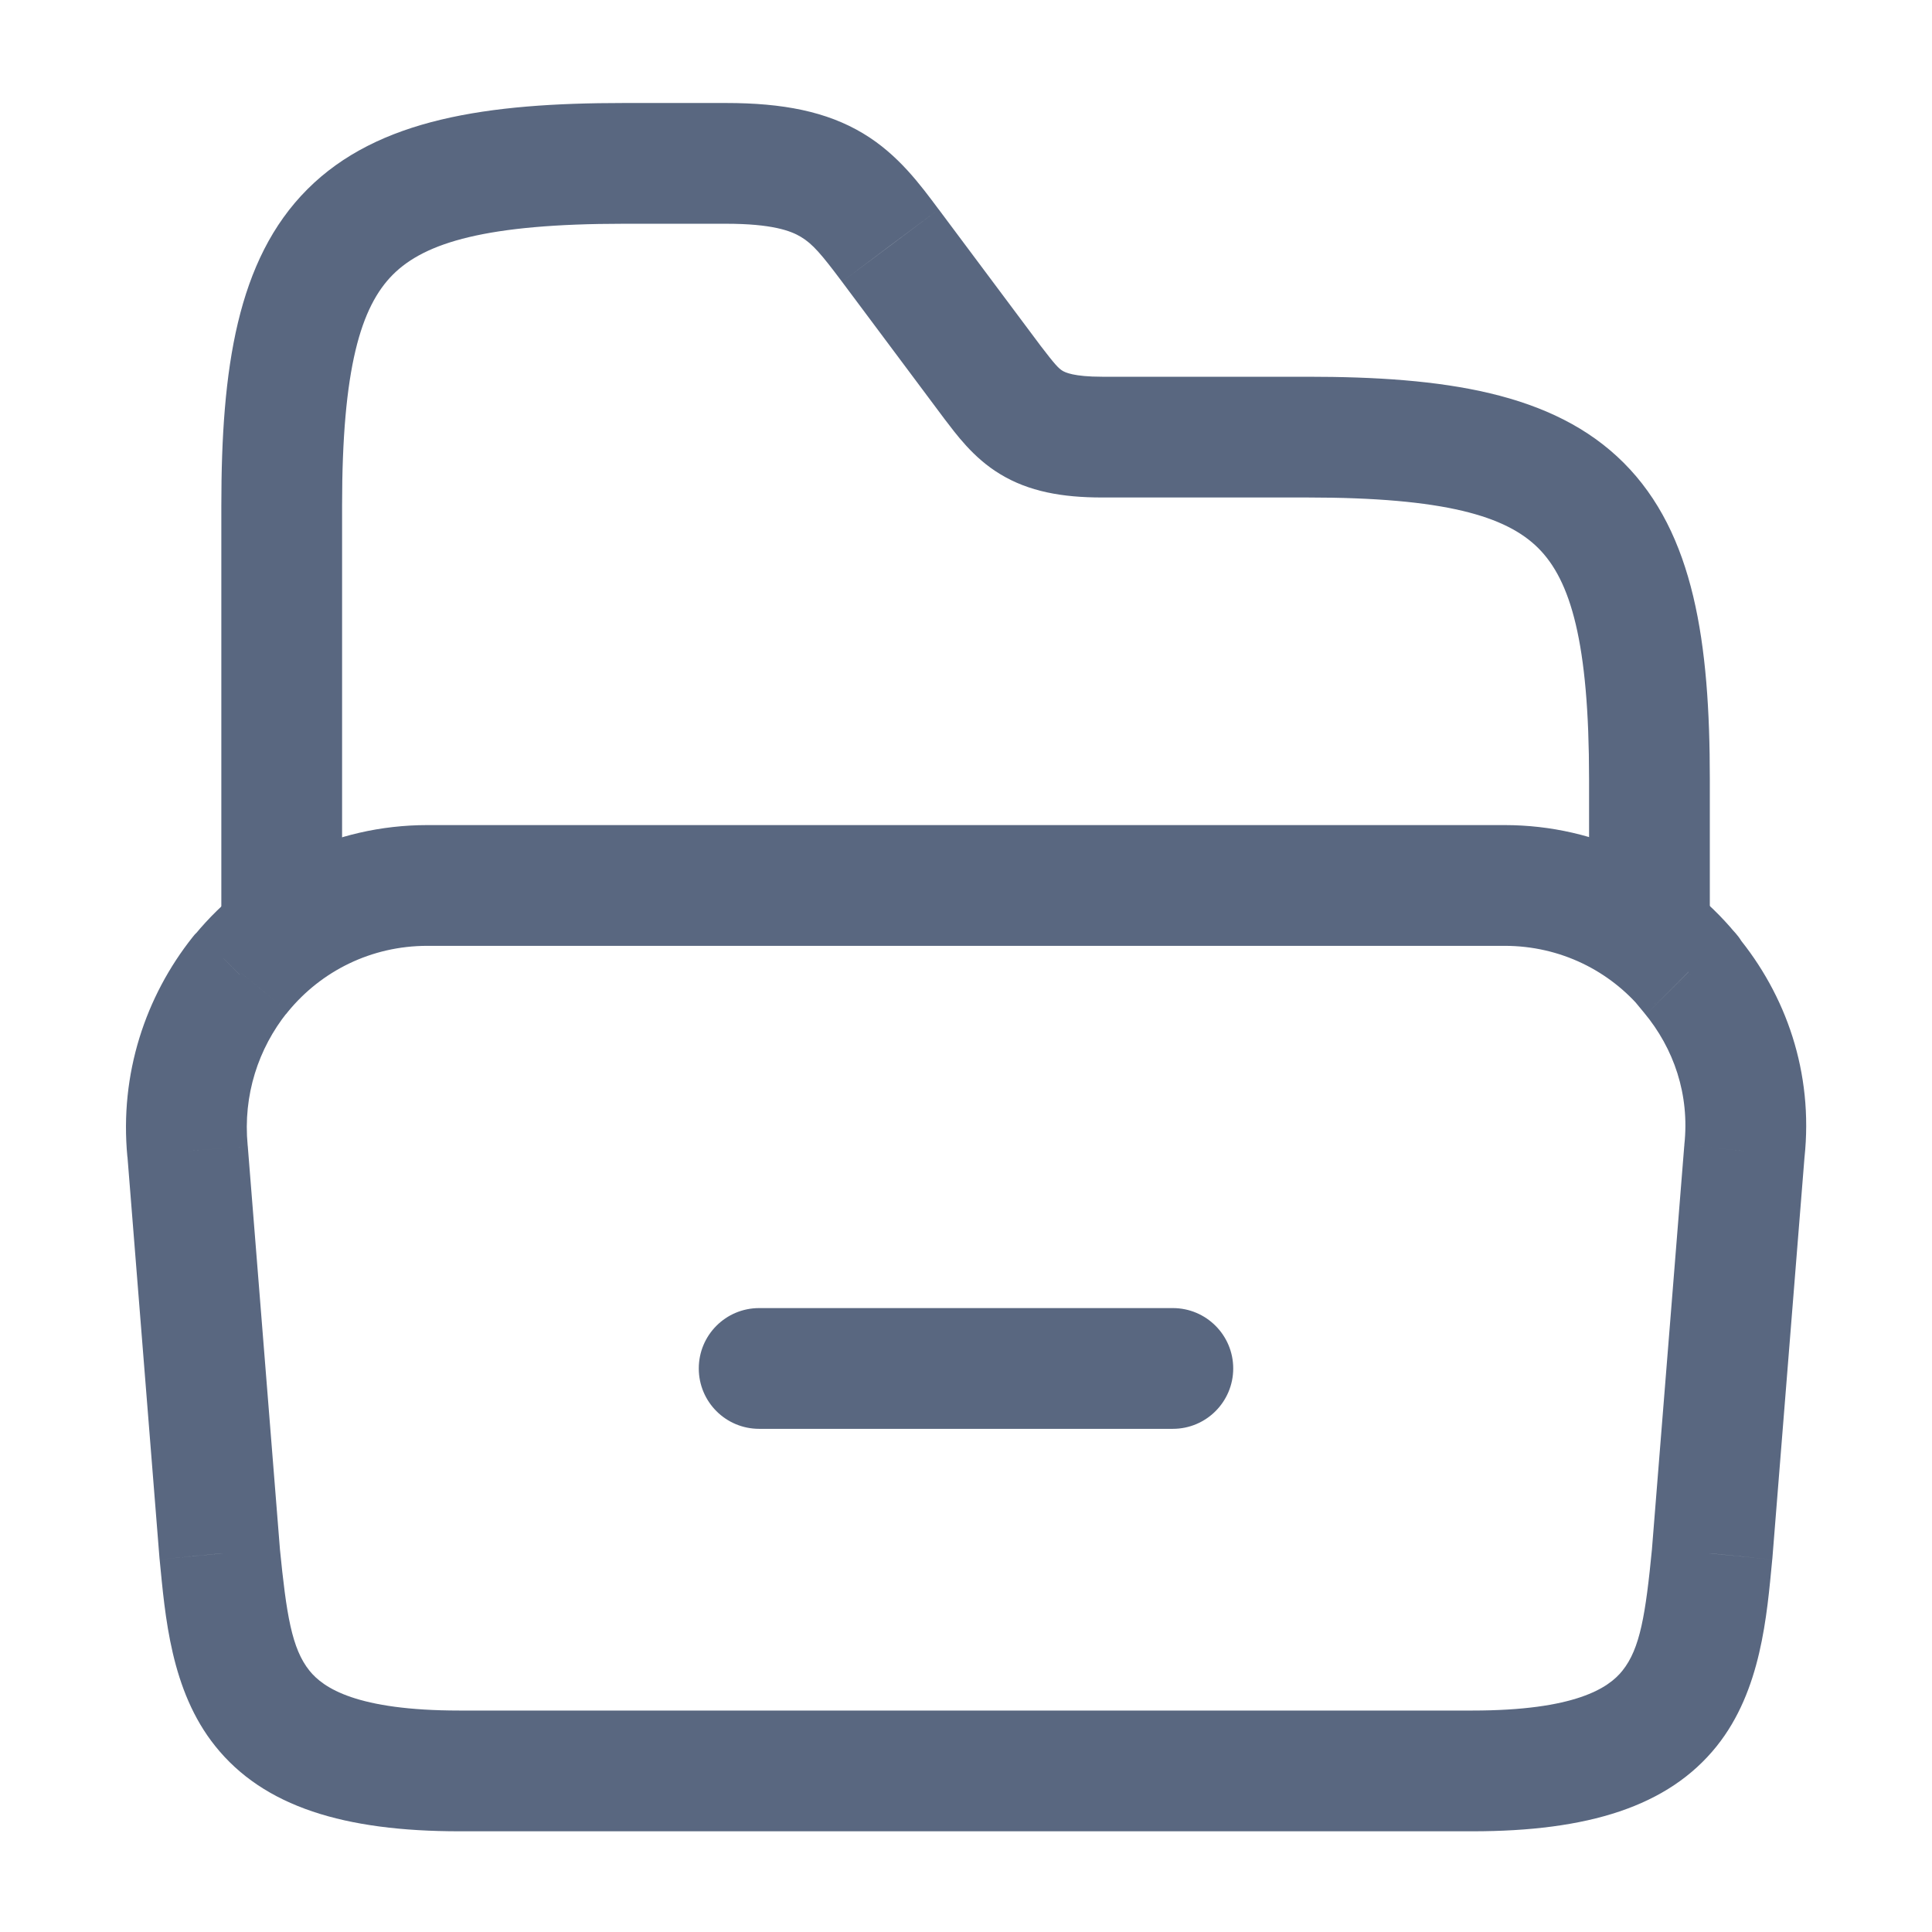
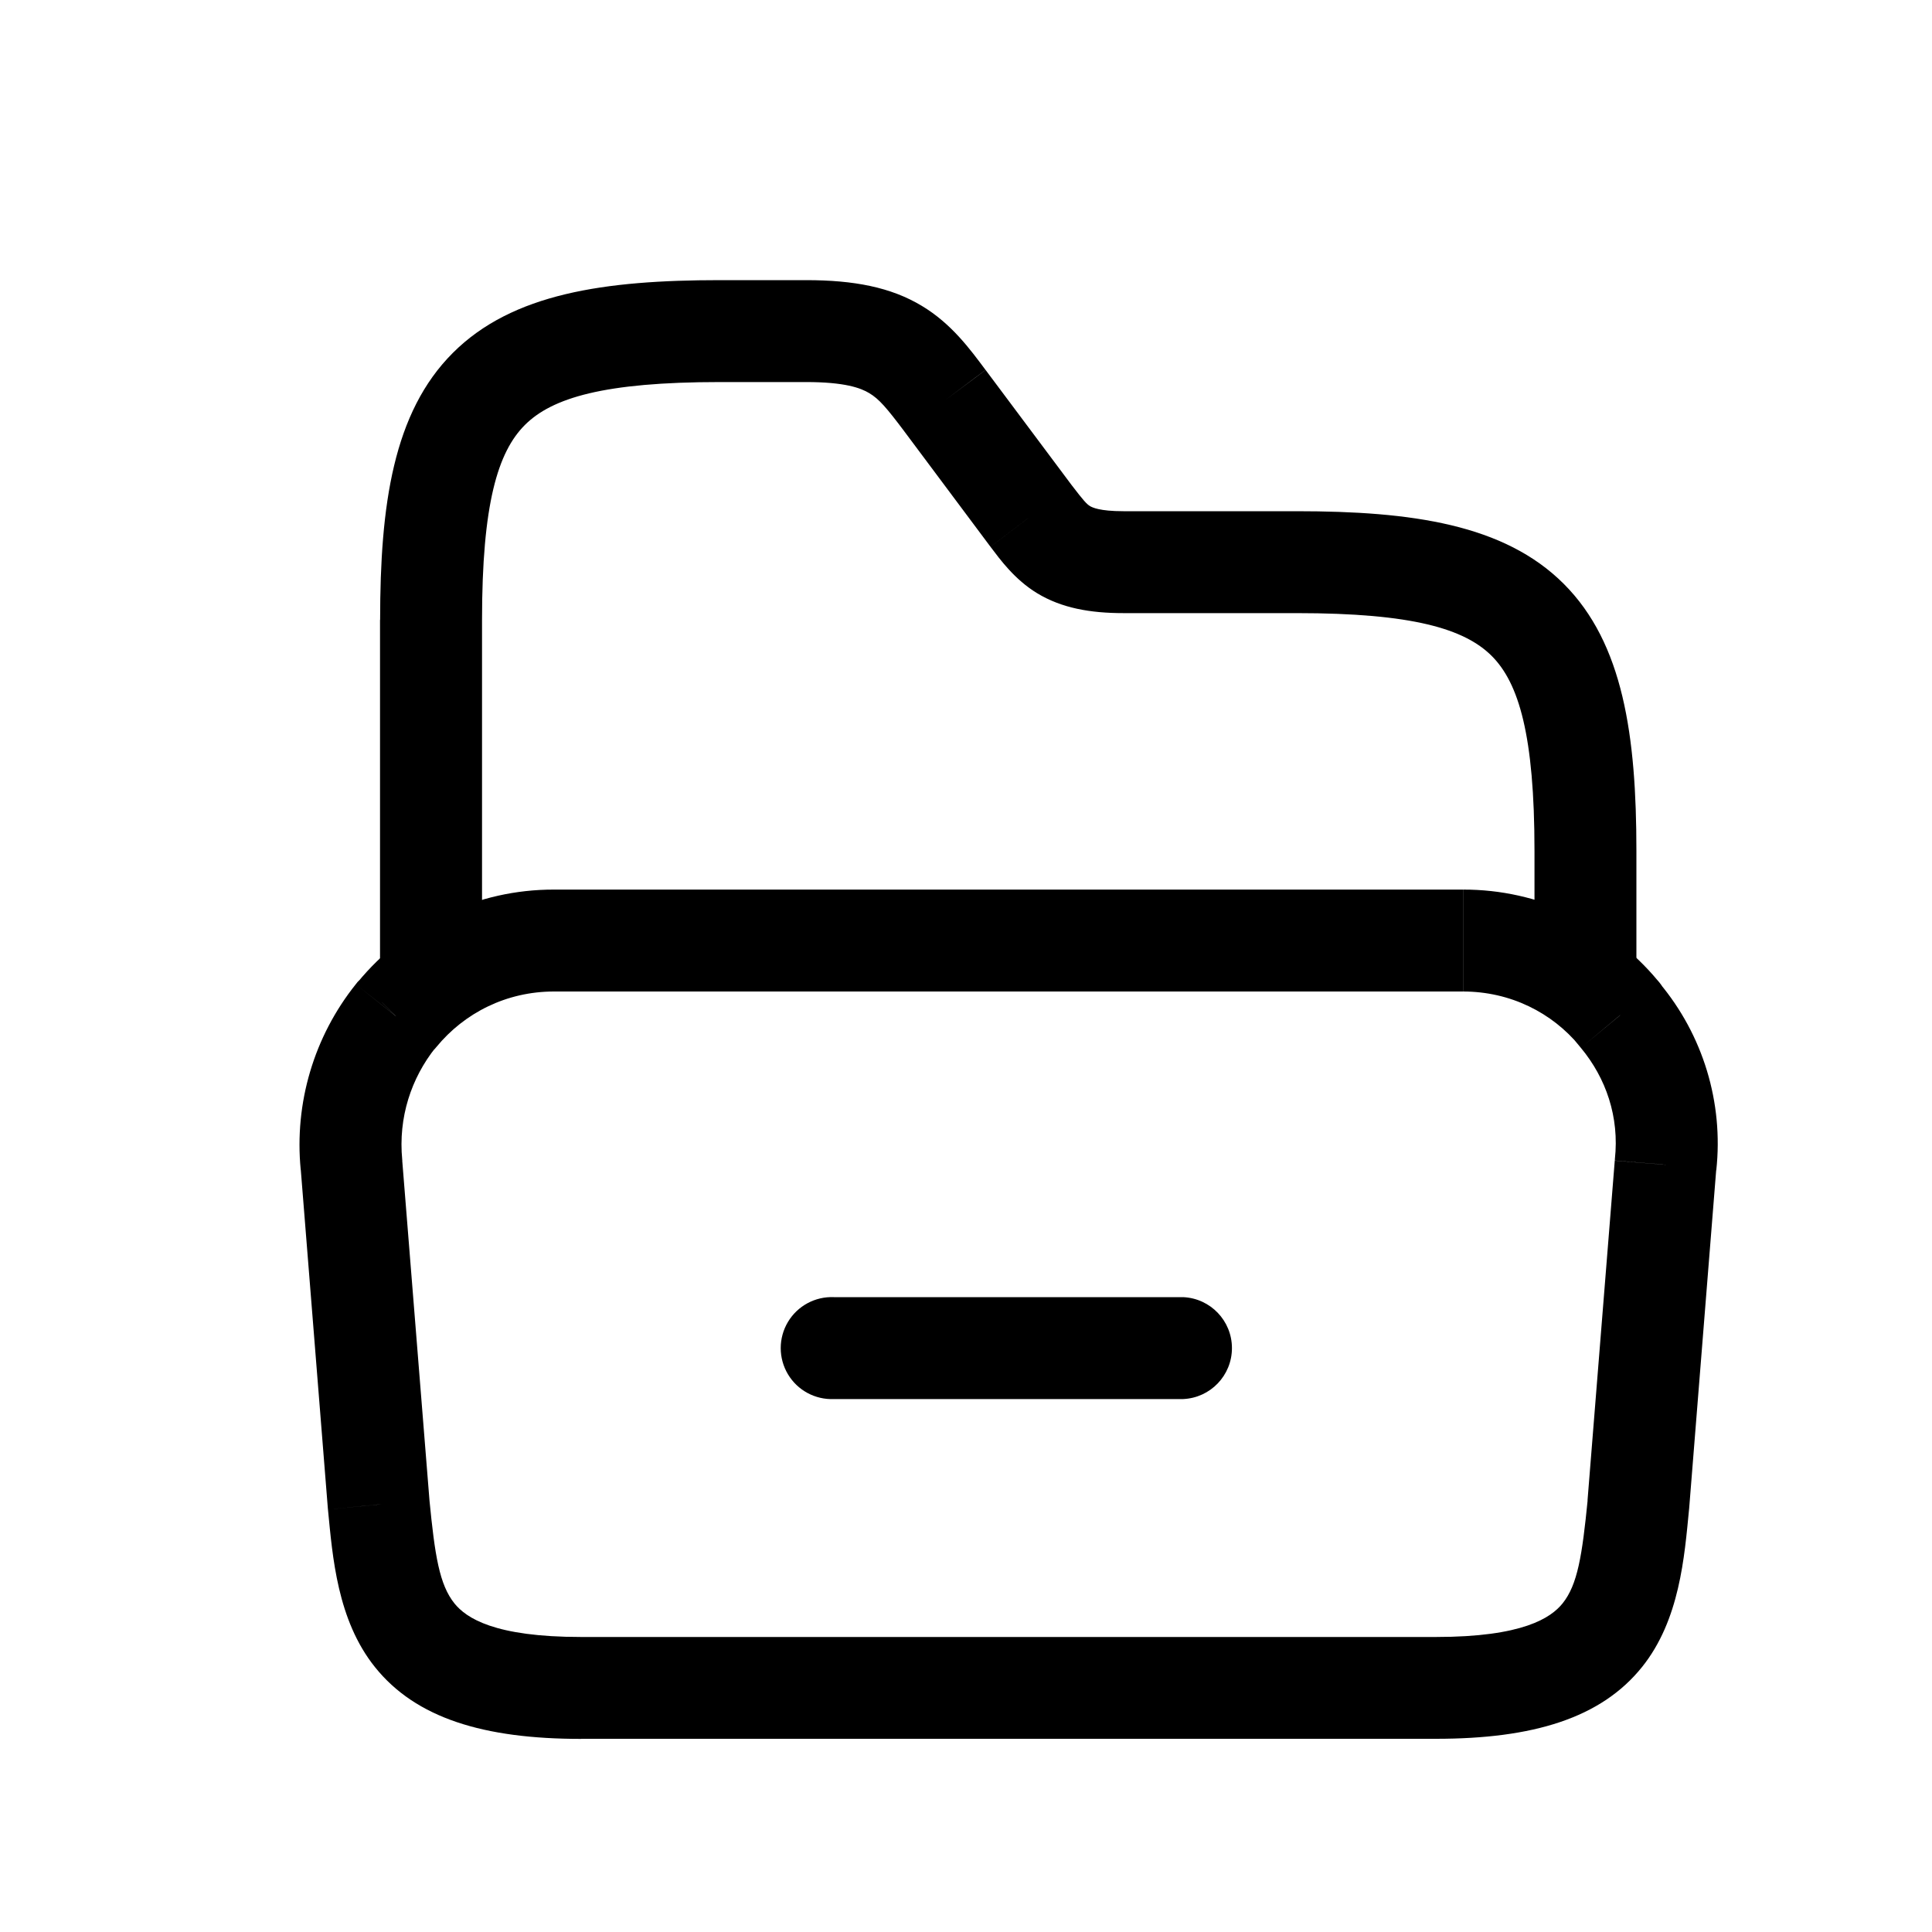
- <svg xmlns="http://www.w3.org/2000/svg" fill="none" version="1.1" width="16" height="16" viewBox="0 0 16 16">
-   <g style="mix-blend-mode:passthrough">
-     <g style="mix-blend-mode:passthrough">
-       <g style="mix-blend-mode:passthrough">
-         <g style="mix-blend-mode:passthrough">
-           <path d="M14.446,9.533C14.446,9.533,13.949,9.48,13.949,9.48C13.949,9.48,13.949,9.486,13.949,9.486C13.949,9.486,13.948,9.493,13.948,9.493C13.948,9.493,14.446,9.533,14.446,9.533C14.446,9.533,14.446,9.533,14.446,9.533ZM14.18,12.866C14.18,12.866,14.677,12.915,14.677,12.915C14.677,12.915,14.678,12.906,14.678,12.906C14.678,12.906,14.18,12.866,14.18,12.866C14.18,12.866,14.18,12.866,14.18,12.866ZM1.82,12.866C1.82,12.866,1.321,12.906,1.321,12.906C1.321,12.906,1.322,12.915,1.322,12.915C1.322,12.915,1.82,12.866,1.82,12.866C1.82,12.866,1.82,12.866,1.82,12.866ZM1.553,9.533C1.553,9.533,2.052,9.493,2.052,9.493C2.052,9.493,2.051,9.485,2.051,9.485C2.051,9.485,1.553,9.533,1.553,9.533C1.553,9.533,1.553,9.533,1.553,9.533ZM1.986,8.073C1.986,8.073,1.633,7.719,1.633,7.719C1.633,7.719,1.613,7.739,1.613,7.739C1.613,7.739,1.595,7.761,1.595,7.761C1.595,7.761,1.986,8.073,1.986,8.073C1.986,8.073,1.986,8.073,1.986,8.073ZM2,8.06C2,8.06,2.353,8.413,2.353,8.413C2.353,8.413,2.371,8.396,2.371,8.396C2.371,8.396,2.386,8.377,2.386,8.377C2.386,8.377,2,8.06,2,8.06C2,8.06,2,8.06,2,8.06ZM13.986,8.046C13.986,8.046,13.602,8.366,13.602,8.366C13.602,8.366,13.617,8.384,13.617,8.384C13.617,8.384,13.633,8.4,13.633,8.4C13.633,8.4,13.986,8.046,13.986,8.046C13.986,8.046,13.986,8.046,13.986,8.046ZM14,8.066C14,8.066,13.5,8.066,13.5,8.066C13.5,8.066,13.5,8.247,13.5,8.247C13.5,8.247,13.615,8.386,13.615,8.386C13.615,8.386,14,8.066,14,8.066C14,8.066,14,8.066,14,8.066ZM13.948,9.493C13.948,9.493,13.681,12.826,13.681,12.826C13.681,12.826,14.678,12.906,14.678,12.906C14.678,12.906,14.945,9.573,14.945,9.573C14.945,9.573,13.948,9.493,13.948,9.493C13.948,9.493,13.948,9.493,13.948,9.493ZM13.682,12.818C13.628,13.372,13.583,13.653,13.436,13.836C13.322,13.979,13.045,14.166,12.193,14.166C12.193,14.166,12.193,15.166,12.193,15.166C13.147,15.166,13.815,14.963,14.217,14.461C14.586,14,14.632,13.381,14.677,12.915C14.677,12.915,13.682,12.818,13.682,12.818C13.682,12.818,13.682,12.818,13.682,12.818ZM12.193,14.166C12.193,14.166,3.806,14.166,3.806,14.166C3.806,14.166,3.806,15.166,3.806,15.166C3.806,15.166,12.193,15.166,12.193,15.166C12.193,15.166,12.193,14.166,12.193,14.166C12.193,14.166,12.193,14.166,12.193,14.166ZM3.806,14.166C2.954,14.166,2.678,13.979,2.563,13.836C2.416,13.653,2.372,13.372,2.317,12.818C2.317,12.818,1.322,12.915,1.322,12.915C1.368,13.381,1.413,14,1.783,14.461C2.185,14.963,2.852,15.166,3.806,15.166C3.806,15.166,3.806,14.166,3.806,14.166C3.806,14.166,3.806,14.166,3.806,14.166ZM2.318,12.826C2.318,12.826,2.052,9.493,2.052,9.493C2.052,9.493,1.055,9.573,1.055,9.573C1.055,9.573,1.321,12.906,1.321,12.906C1.321,12.906,2.318,12.826,2.318,12.826C2.318,12.826,2.318,12.826,2.318,12.826ZM2.051,9.485C2.011,9.068,2.141,8.682,2.378,8.385C2.378,8.385,1.595,7.761,1.595,7.761C1.206,8.251,0.989,8.891,1.055,9.581C1.055,9.581,2.051,9.485,2.051,9.485C2.051,9.485,2.051,9.485,2.051,9.485ZM2.34,8.427C2.343,8.423,2.345,8.422,2.347,8.42C2.348,8.418,2.35,8.417,2.353,8.413C2.353,8.413,1.646,7.706,1.646,7.706C1.643,7.709,1.641,7.711,1.64,7.713C1.638,7.714,1.636,7.716,1.633,7.719C1.633,7.719,2.34,8.427,2.34,8.427C2.34,8.427,2.34,8.427,2.34,8.427ZM2.386,8.377C2.661,8.042,3.074,7.833,3.54,7.833C3.54,7.833,3.54,6.833,3.54,6.833C2.765,6.833,2.072,7.184,1.613,7.742C1.613,7.742,2.386,8.377,2.386,8.377C2.386,8.377,2.386,8.377,2.386,8.377ZM3.54,7.833C3.54,7.833,12.46,7.833,12.46,7.833C12.46,7.833,12.46,6.833,12.46,6.833C12.46,6.833,3.54,6.833,3.54,6.833C3.54,6.833,3.54,7.833,3.54,7.833C3.54,7.833,3.54,7.833,3.54,7.833ZM12.46,7.833C12.925,7.833,13.333,8.042,13.602,8.366C13.602,8.366,14.371,7.727,14.371,7.727C13.92,7.184,13.234,6.833,12.46,6.833C12.46,6.833,12.46,7.833,12.46,7.833C12.46,7.833,12.46,7.833,12.46,7.833ZM13.633,8.4C13.643,8.41,13.619,8.387,13.596,8.356C13.577,8.331,13.5,8.226,13.5,8.066C13.5,8.066,14.5,8.066,14.5,8.066C14.5,7.9,14.42,7.788,14.396,7.756C14.379,7.734,14.364,7.718,14.356,7.709C14.348,7.701,14.341,7.693,14.34,7.693C14.34,7.693,13.633,8.4,13.633,8.4C13.633,8.4,13.633,8.4,13.633,8.4ZM13.615,8.386C13.862,8.683,13.994,9.064,13.949,9.48C13.949,9.48,14.944,9.586,14.944,9.586C15.019,8.882,14.791,8.237,14.384,7.747C14.384,7.747,13.615,8.386,13.615,8.386C13.615,8.386,13.615,8.386,13.615,8.386Z" fill="#596780" fill-opacity="1" />
-         </g>
-         <g style="mix-blend-mode:passthrough">
-           <path d="M1.833,7.62C1.833,7.896,2.057,8.12,2.333,8.12C2.61,8.12,2.833,7.896,2.833,7.62C2.833,7.62,1.833,7.62,1.833,7.62C1.833,7.62,1.833,7.62,1.833,7.62ZM7.373,2.033C7.373,2.033,7.774,1.734,7.774,1.734C7.774,1.734,7.773,1.733,7.773,1.733C7.773,1.733,7.373,2.033,7.373,2.033C7.373,2.033,7.373,2.033,7.373,2.033ZM8.22,3.167C8.22,3.167,7.819,3.466,7.819,3.466C7.819,3.466,7.822,3.47,7.822,3.47C7.822,3.47,8.22,3.167,8.22,3.167C8.22,3.167,8.22,3.167,8.22,3.167ZM13.16,7.647C13.16,7.923,13.384,8.147,13.66,8.147C13.936,8.147,14.16,7.923,14.16,7.647C14.16,7.647,13.16,7.647,13.16,7.647C13.16,7.647,13.16,7.647,13.16,7.647ZM2.833,7.62C2.833,7.62,2.833,4.187,2.833,4.187C2.833,4.187,1.833,4.187,1.833,4.187C1.833,4.187,1.833,7.62,1.833,7.62C1.833,7.62,2.833,7.62,2.833,7.62C2.833,7.62,2.833,7.62,2.833,7.62ZM2.833,4.187C2.833,3.05,2.988,2.54,3.254,2.274C3.52,2.008,4.03,1.853,5.167,1.853C5.167,1.853,5.167,0.853,5.167,0.853C4.037,0.853,3.13,0.983,2.546,1.567C1.962,2.151,1.833,3.057,1.833,4.187C1.833,4.187,2.833,4.187,2.833,4.187C2.833,4.187,2.833,4.187,2.833,4.187ZM5.167,1.853C5.167,1.853,6.013,1.853,6.013,1.853C6.013,1.853,6.013,0.853,6.013,0.853C6.013,0.853,5.167,0.853,5.167,0.853C5.167,0.853,5.167,1.853,5.167,1.853C5.167,1.853,5.167,1.853,5.167,1.853ZM6.013,1.853C6.392,1.853,6.549,1.911,6.633,1.962C6.73,2.02,6.803,2.106,6.973,2.333C6.973,2.333,7.773,1.733,7.773,1.733C7.624,1.534,7.44,1.28,7.148,1.105C6.845,0.923,6.482,0.853,6.013,0.853C6.013,0.853,6.013,1.853,6.013,1.853C6.013,1.853,6.013,1.853,6.013,1.853ZM6.973,2.333C6.973,2.333,7.819,3.466,7.819,3.466C7.819,3.466,8.621,2.868,8.621,2.868C8.621,2.868,7.774,1.734,7.774,1.734C7.774,1.734,6.973,2.333,6.973,2.333C6.973,2.333,6.973,2.333,6.973,2.333ZM7.822,3.47C7.916,3.592,8.057,3.79,8.282,3.926C8.52,4.071,8.797,4.12,9.127,4.12C9.127,4.12,9.127,3.12,9.127,3.12C8.89,3.12,8.82,3.083,8.8,3.071C8.767,3.051,8.738,3.021,8.618,2.864C8.618,2.864,7.822,3.47,7.822,3.47C7.822,3.47,7.822,3.47,7.822,3.47ZM9.127,4.12C9.127,4.12,10.827,4.12,10.827,4.12C10.827,4.12,10.827,3.12,10.827,3.12C10.827,3.12,9.127,3.12,9.127,3.12C9.127,3.12,9.127,4.12,9.127,4.12C9.127,4.12,9.127,4.12,9.127,4.12ZM10.827,4.12C11.964,4.12,12.474,4.274,12.74,4.54C13.006,4.806,13.16,5.317,13.16,6.453C13.16,6.453,14.16,6.453,14.16,6.453C14.16,5.324,14.031,4.417,13.447,3.833C12.863,3.249,11.956,3.12,10.827,3.12C10.827,3.12,10.827,4.12,10.827,4.12C10.827,4.12,10.827,4.12,10.827,4.12ZM13.16,6.453C13.16,6.453,13.16,7.647,13.16,7.647C13.16,7.647,14.16,7.647,14.16,7.647C14.16,7.647,14.16,6.453,14.16,6.453C14.16,6.453,13.16,6.453,13.16,6.453C13.16,6.453,13.16,6.453,13.16,6.453Z" fill="#596780" fill-opacity="1" />
-         </g>
-         <g style="mix-blend-mode:passthrough">
-           <path d="M6.287,10.833C6.01,10.833,5.787,11.057,5.787,11.333C5.787,11.609,6.01,11.833,6.287,11.833C6.287,11.833,6.287,10.833,6.287,10.833C6.287,10.833,6.287,10.833,6.287,10.833ZM9.713,11.833C9.989,11.833,10.213,11.609,10.213,11.333C10.213,11.057,9.989,10.833,9.713,10.833C9.713,10.833,9.713,11.833,9.713,11.833C9.713,11.833,9.713,11.833,9.713,11.833ZM6.287,11.833C6.287,11.833,9.713,11.833,9.713,11.833C9.713,11.833,9.713,10.833,9.713,10.833C9.713,10.833,6.287,10.833,6.287,10.833C6.287,10.833,6.287,11.833,6.287,11.833C6.287,11.833,6.287,11.833,6.287,11.833Z" fill="#596780" fill-opacity="1" />
-         </g>
-         <g style="opacity:0;mix-blend-mode:passthrough" />
-       </g>
-     </g>
-   </g>
+ <svg xmlns="http://www.w3.org/2000/svg" viewBox="0 0 20 20" fill="none">
+   <path fill="currentColor" d="M17.242 12.058 16.717 12v.007l-.001.007.526.043Zm-.282 3.516.525.052.001-.01-.526-.042Zm-13.04 0-.526.042.001.01.525-.052Zm-.281-3.516.526-.043-.001-.008-.525.05Zm.457-1.54-.373-.374-.021.021-.019.024.413.328Zm.014-.015.373.373.018-.018.017-.02-.408-.335Zm12.646-.014-.406.337.016.019.017.017.373-.373Zm.014.021h-.527v.19l.122.147.405-.337Zm-.054 1.505-.282 3.517 1.052.084.281-3.516-1.051-.085Zm-.28 3.508c-.058.584-.105.881-.26 1.075-.121.15-.412.348-1.312.348V18c1.007 0 1.71-.214 2.135-.744.39-.487.438-1.14.486-1.631l-1.05-.103Zm-1.572 1.423H6.016V18h8.848v-1.055Zm-8.848 0c-.9 0-1.19-.197-1.312-.348-.155-.194-.202-.49-.259-1.075l-1.05.103c.048.491.096 1.144.486 1.631.424.53 1.128.744 2.135.744v-1.055Zm-1.57-1.414-.282-3.517-1.051.085.281 3.516 1.052-.084Zm-.282-3.525c-.043-.44.094-.847.344-1.161l-.825-.657a2.66 2.66 0 0 0-.57 1.92l1.05-.102Zm.305-1.117.007-.007.007-.007-.746-.746-.007.007-.007.007.746.746Zm.049-.052c.29-.353.725-.574 1.217-.574V9.209a2.62 2.62 0 0 0-2.033.96l.816.669Zm1.217-.574h9.41V9.209h-9.41v1.055Zm9.41 0c.492 0 .922.22 1.205.562l.812-.674a2.613 2.613 0 0 0-2.016-.943v1.055Zm1.238.598c.01.01-.015-.014-.04-.046a.51.51 0 0 1-.1-.306h1.055a.546.546 0 0 0-.152-.376c-.008-.01-.016-.017-.017-.018l-.746.746Zm-.018-.015c.26.313.4.715.352 1.154l1.05.113a2.585 2.585 0 0 0-.59-1.94l-.812.673Z" />
+   <path fill="currentColor" d="M3.934 10.04a.528.528 0 1 0 1.055 0H3.934ZM9.78 4.144l.423-.315v-.001l-.423.316Zm.893 1.196-.422.316.003.004.42-.32Zm5.212 4.727a.528.528 0 0 0 1.055 0h-1.055ZM4.99 10.039V6.417H3.934v3.622H4.99Zm0-3.622c0-1.2.163-1.738.444-2.018.28-.28.819-.444 2.018-.444V2.9c-1.192 0-2.148.137-2.764.753-.617.616-.753 1.572-.753 2.764H4.99Zm2.462-2.462h.893V2.9h-.893v1.055Zm.893 0c.4 0 .565.061.654.115.102.061.179.152.36.392l.843-.633c-.157-.21-.351-.478-.66-.663-.32-.193-.703-.266-1.197-.266v1.055Zm1.013.506.893 1.196.845-.632-.893-1.195-.845.631Zm.896 1.2c.098.129.247.337.484.481.252.152.544.205.892.205V5.292c-.25 0-.323-.04-.345-.052-.035-.021-.065-.053-.192-.219l-.84.64Zm1.376.686h1.794V5.292h-1.794v1.055Zm1.794 0c1.2 0 1.737.163 2.018.443.28.28.443.82.443 2.019h1.055c0-1.192-.136-2.149-.752-2.765-.616-.616-1.573-.752-2.764-.752v1.055Zm2.461 2.462v1.259h1.055v-1.26h-1.055ZM8.633 13.428a.528.528 0 1 0 0 1.055v-1.055Zm3.615 1.055a.528.528 0 0 0 0-1.055v1.055Zm-3.615 0h3.615v-1.055H8.633v1.055Z" />
</svg>
